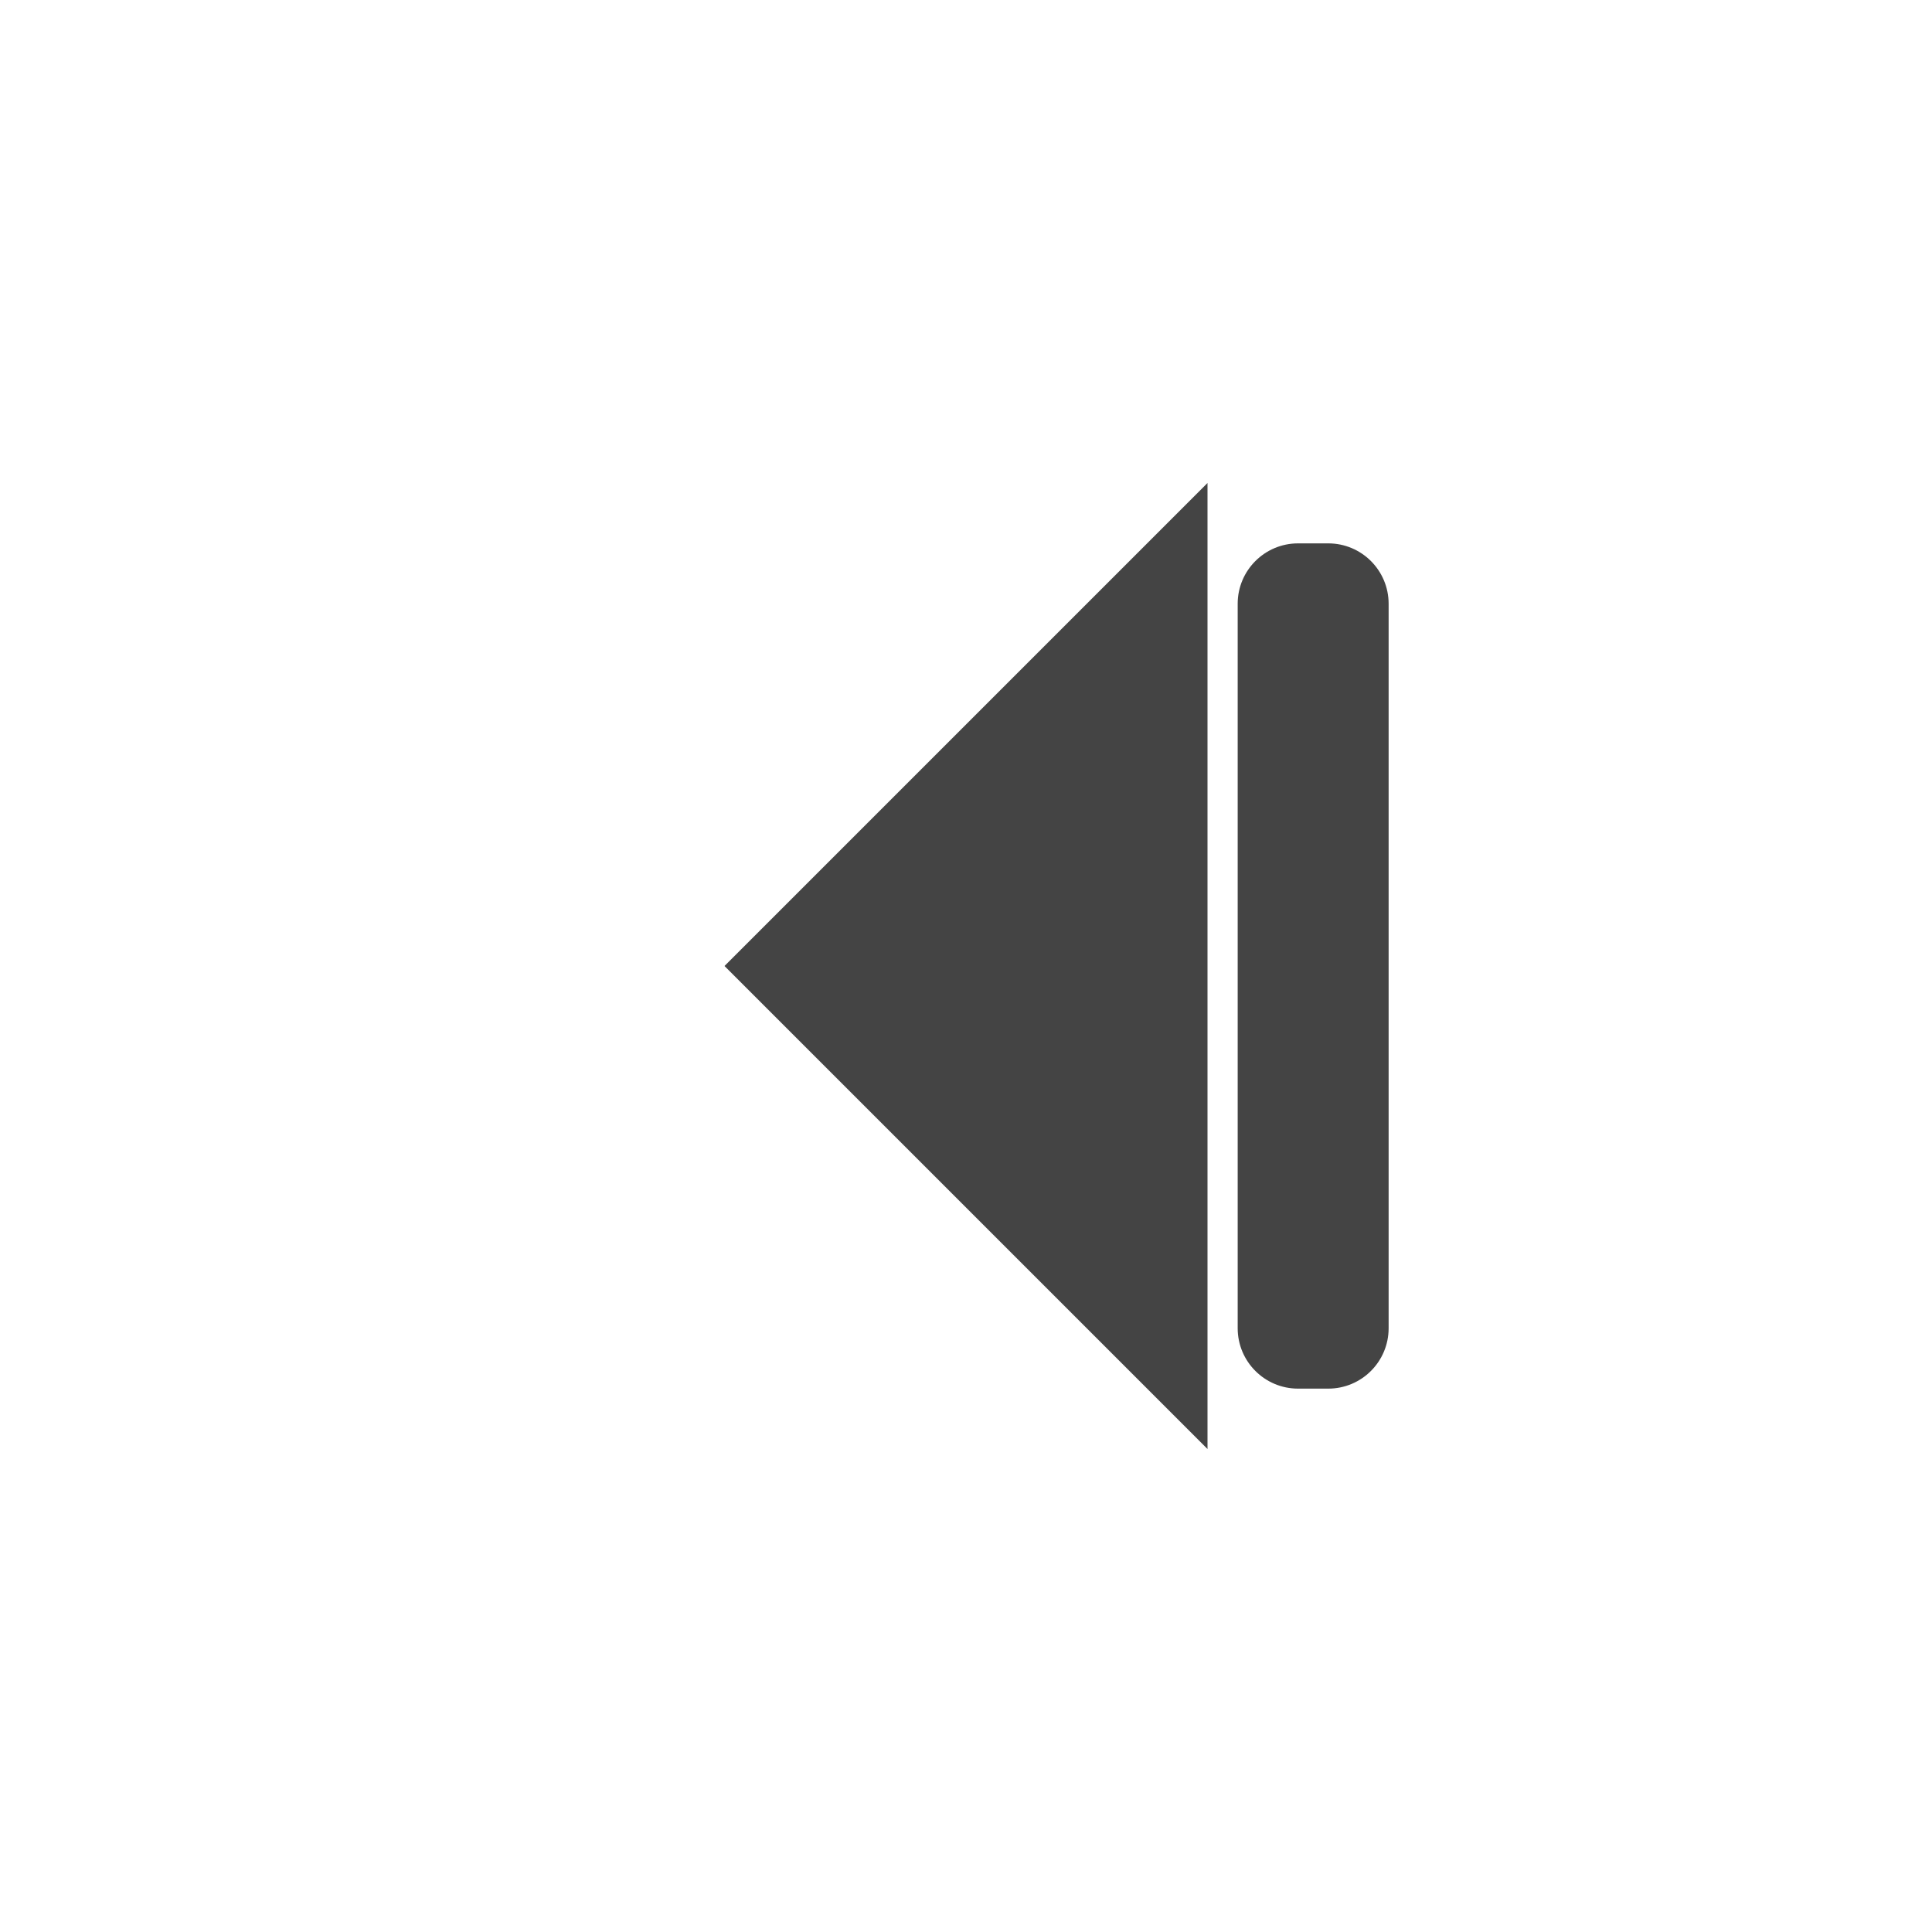
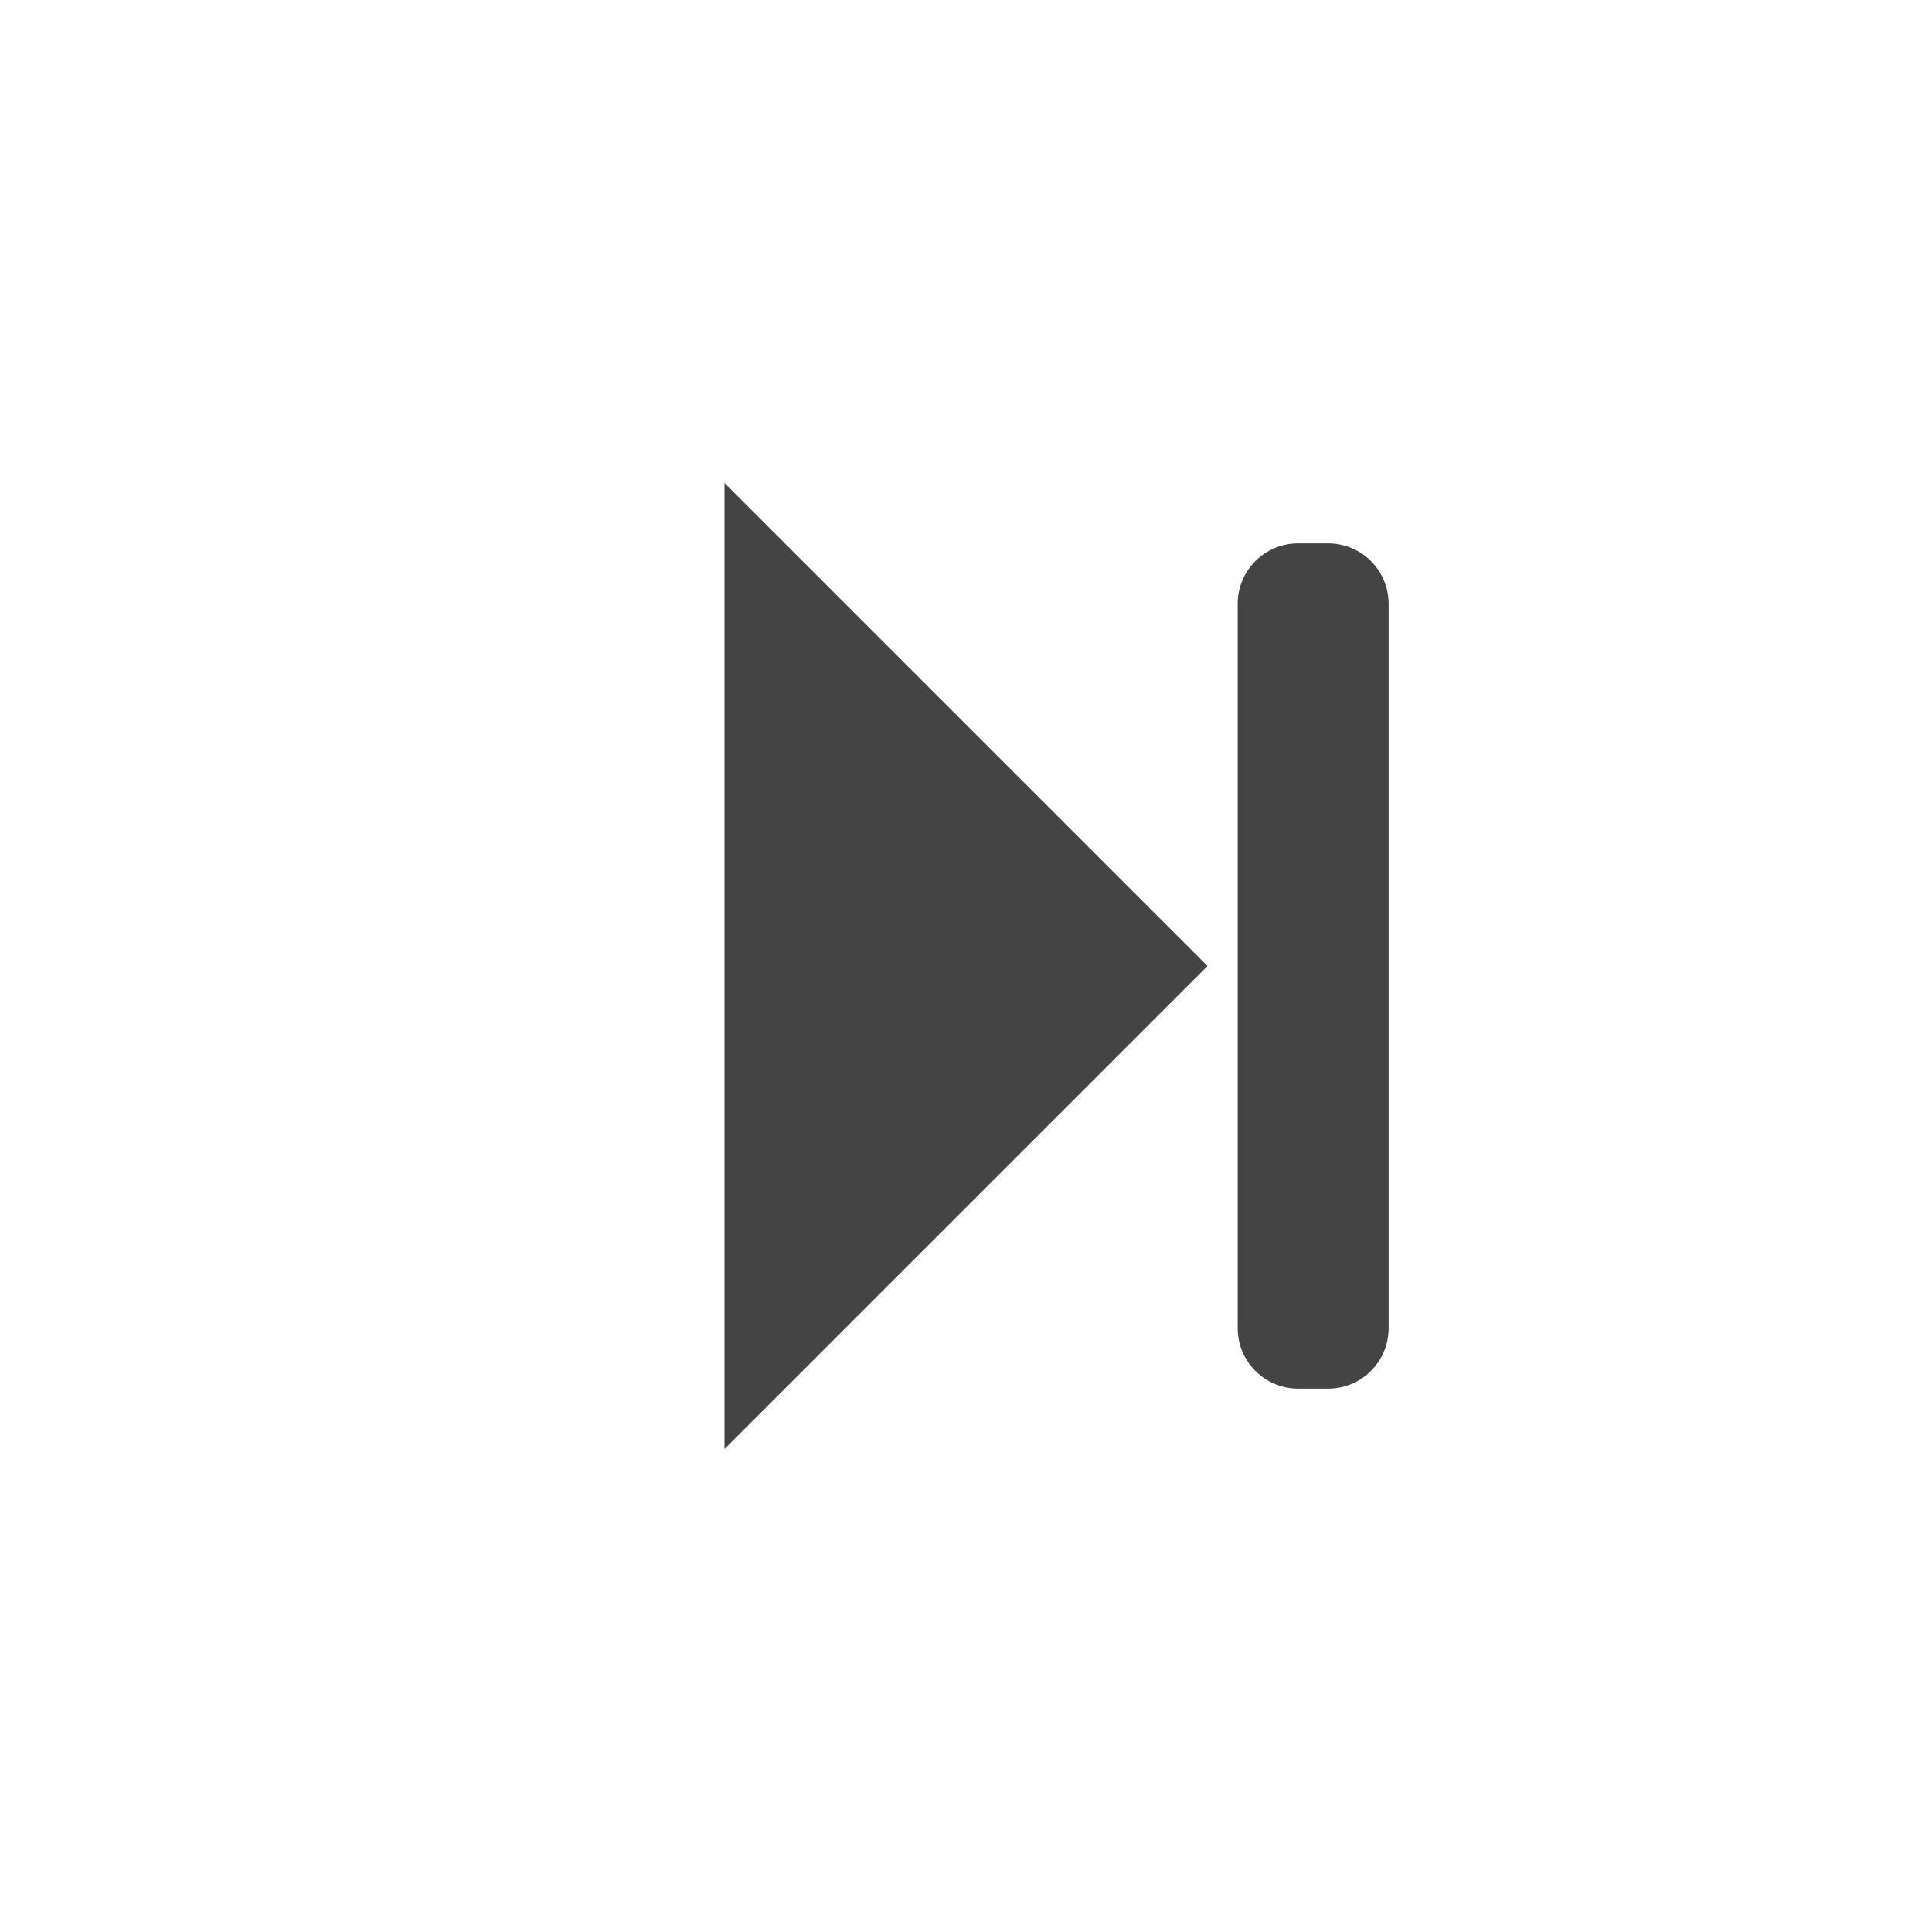
<svg xmlns="http://www.w3.org/2000/svg" width="32" height="32" viewBox="0 0 32 32" fill="none">
-   <polygon points="12,8 20,16 12,24" fill="#444" transform="scale(-1,1) translate(-32,0)" />
-   <rect x="20.5" y="9" width="2.5" height="14" rx="1" fill="#444" />
+   <polygon points="20,8 12,16 20,24" fill="#444" transform="scale(-1,1) translate(-32,0)" />
+   <rect x="9" y="9" width="2.5" height="14" rx="1" fill="#444" transform="scale(-1,1) translate(-32,0)" />
</svg>
